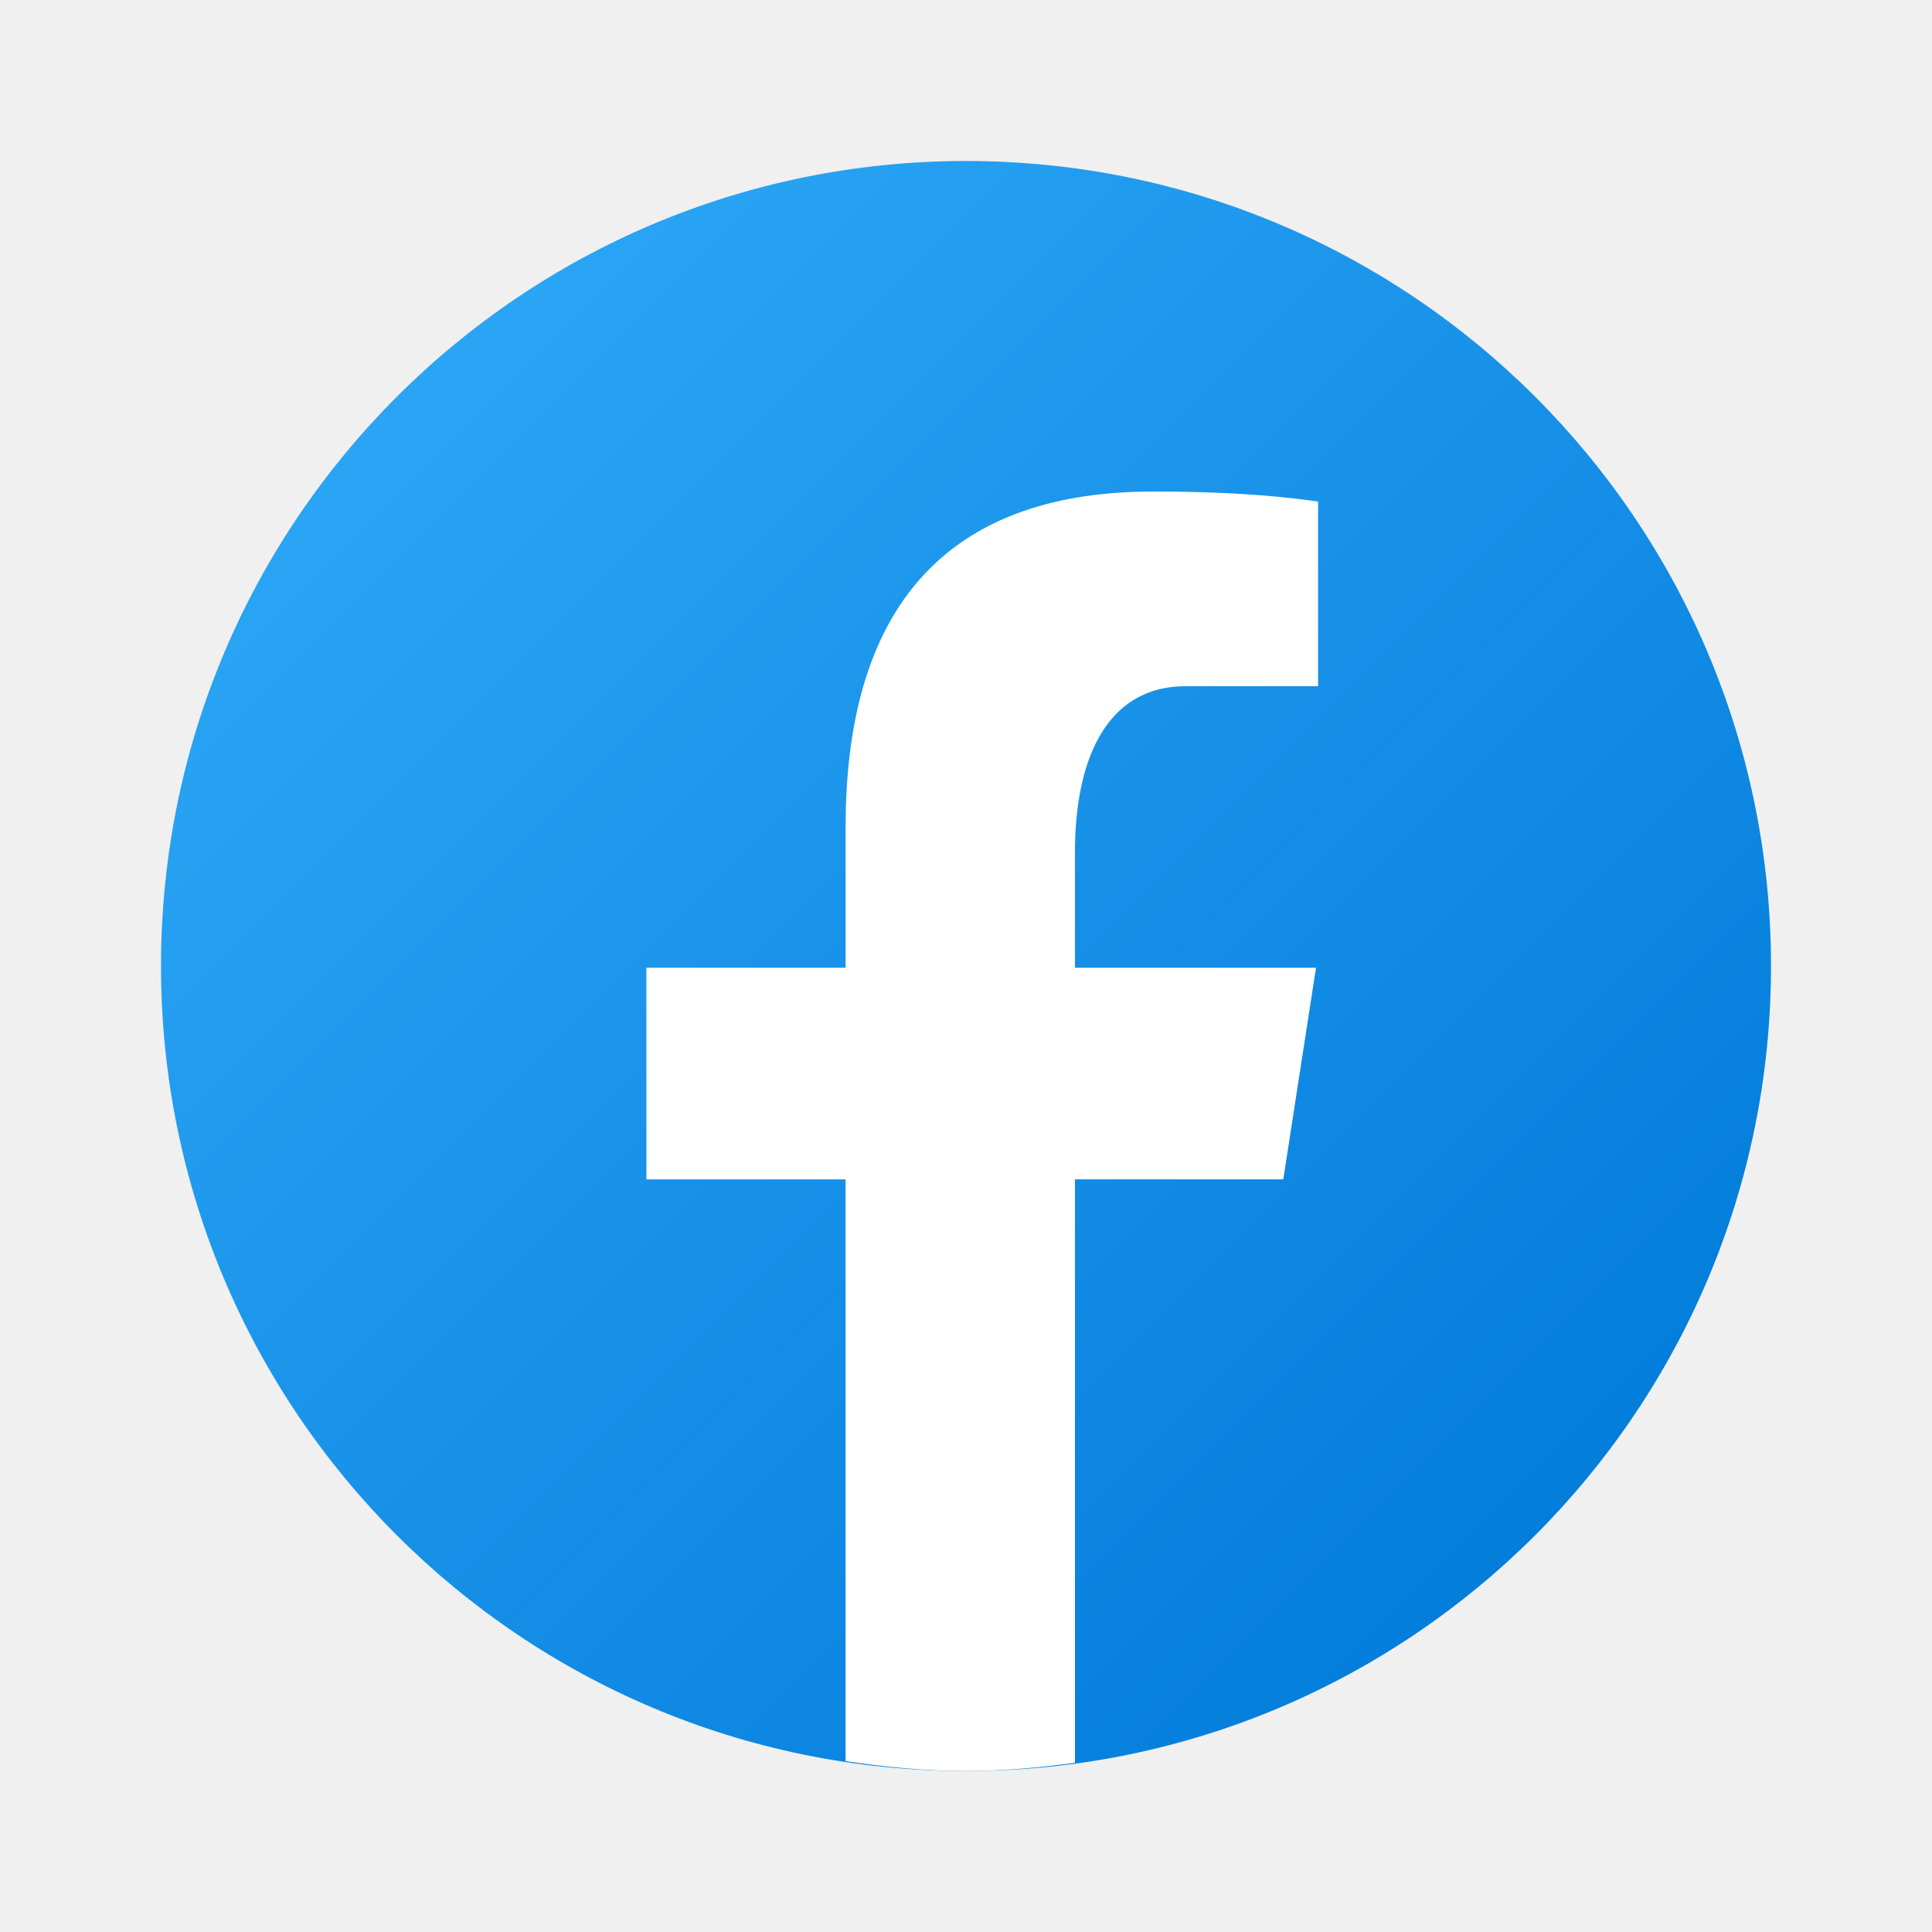
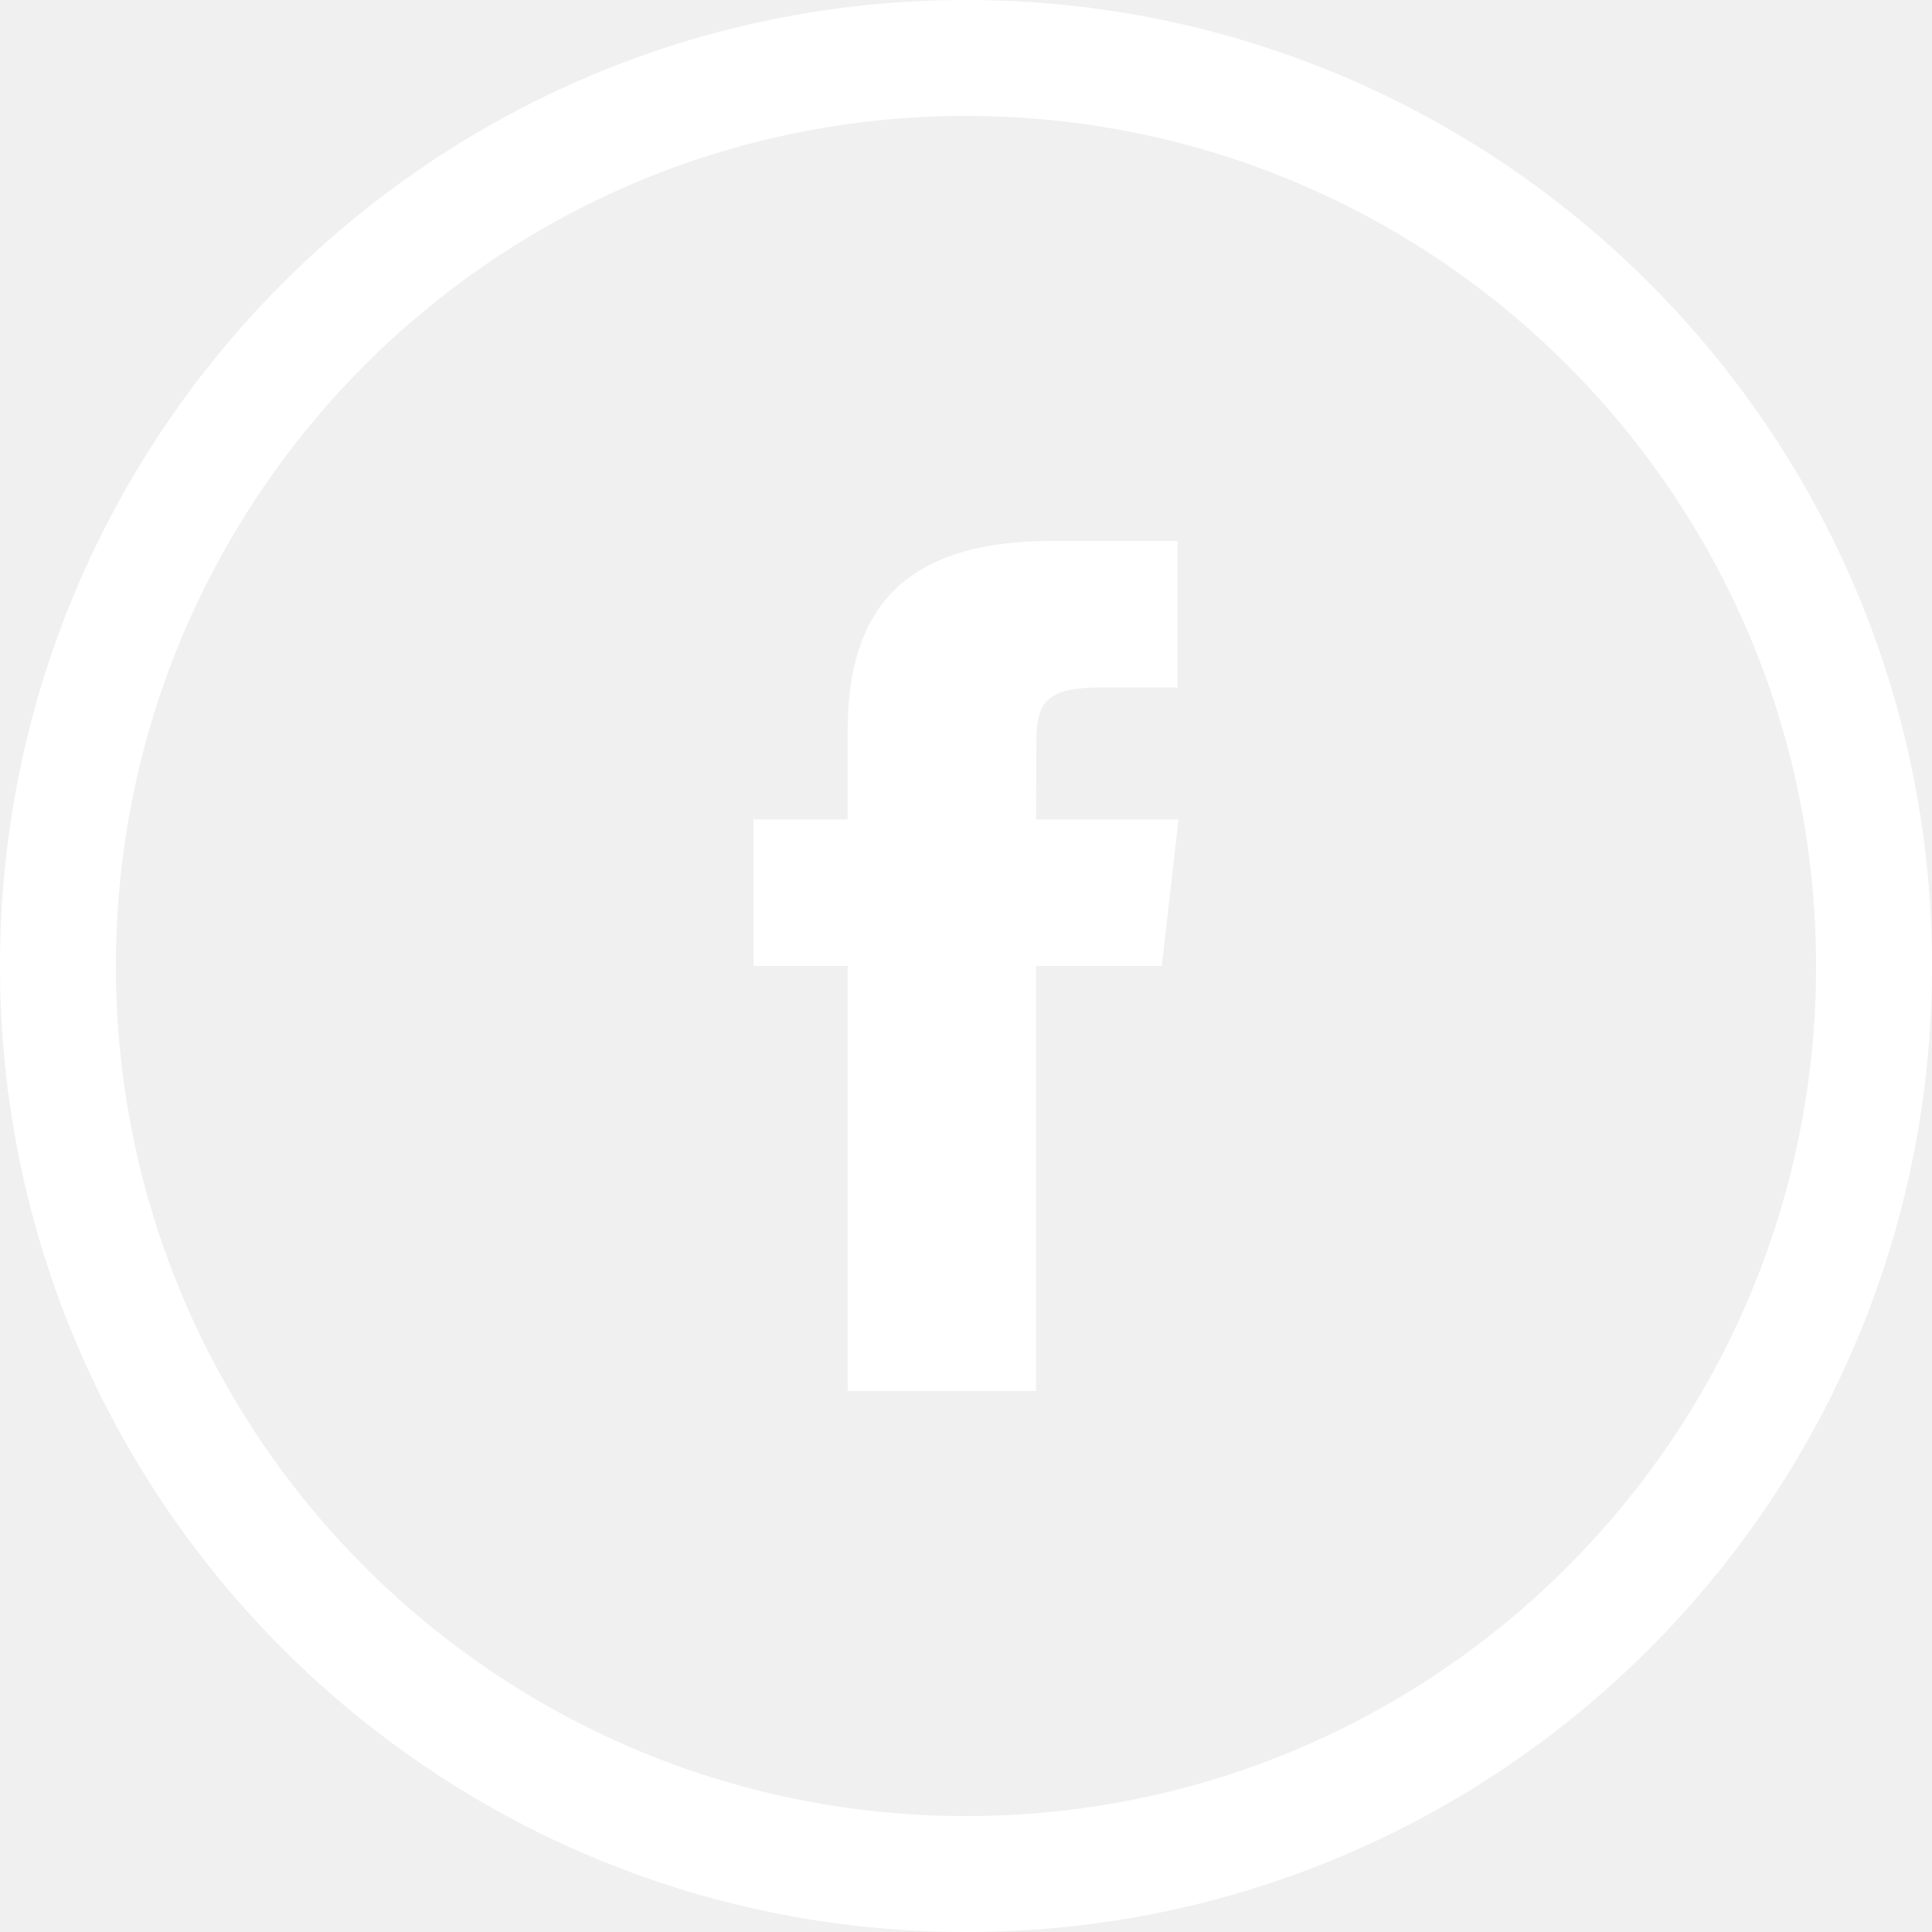
- <svg xmlns="http://www.w3.org/2000/svg" viewBox="0 0 48 48" width="64px" height="64px">
-   <linearGradient id="Ld6sqrtcxMyckEl6xeDdMa" x1="9.993" x2="40.615" y1="9.993" y2="40.615" gradientUnits="userSpaceOnUse">
-     <stop offset="0" stop-color="#2aa4f4" />
-     <stop offset="1" stop-color="#007ad9" />
-   </linearGradient>
-   <path fill="url(#Ld6sqrtcxMyckEl6xeDdMa)" d="M24,4C12.954,4,4,12.954,4,24s8.954,20,20,20s20-8.954,20-20S35.046,4,24,4z" />
-   <path fill="#fff" d="M26.707,29.301h5.176l0.813-5.258h-5.989v-2.874c0-2.184,0.714-4.121,2.757-4.121h3.283V12.46 c-0.577-0.078-1.797-0.248-4.102-0.248c-4.814,0-7.636,2.542-7.636,8.334v3.498H16.06v5.258h4.948v14.452 C21.988,43.9,22.981,44,24,44c0.921,0,1.82-0.084,2.707-0.204V29.301z" />
+ <svg xmlns="http://www.w3.org/2000/svg" version="1.1" id="Layer_1" x="0px" y="0px" width="50px" height="50px" viewBox="0 0 50 50" enable-background="new 0 0 50 50" xml:space="preserve">
+   <path fill="#FFFFFF" d="M25,0C11.193,0,0,11.193,0,25c0,13.807,11.193,25,25,25c13.807,0,25-11.193,25-25C50,11.193,38.807,0,25,0z   M25,47C12.85,47,3,37.15,3,25S12.85,3,25,3s22,9.85,22,22S37.15,47,25,47z" />
+   <path fill="#FFFFFF" d="M26.814,36V24.999h3.254l0.432-3.791h-3.686l0.006-1.897c0-0.989,0.101-1.519,1.622-1.519h2.034V14h-3.254  c-3.91,0-5.286,1.839-5.286,4.932v2.276H19.5v3.791h2.437V36H26.814z" />
</svg>
